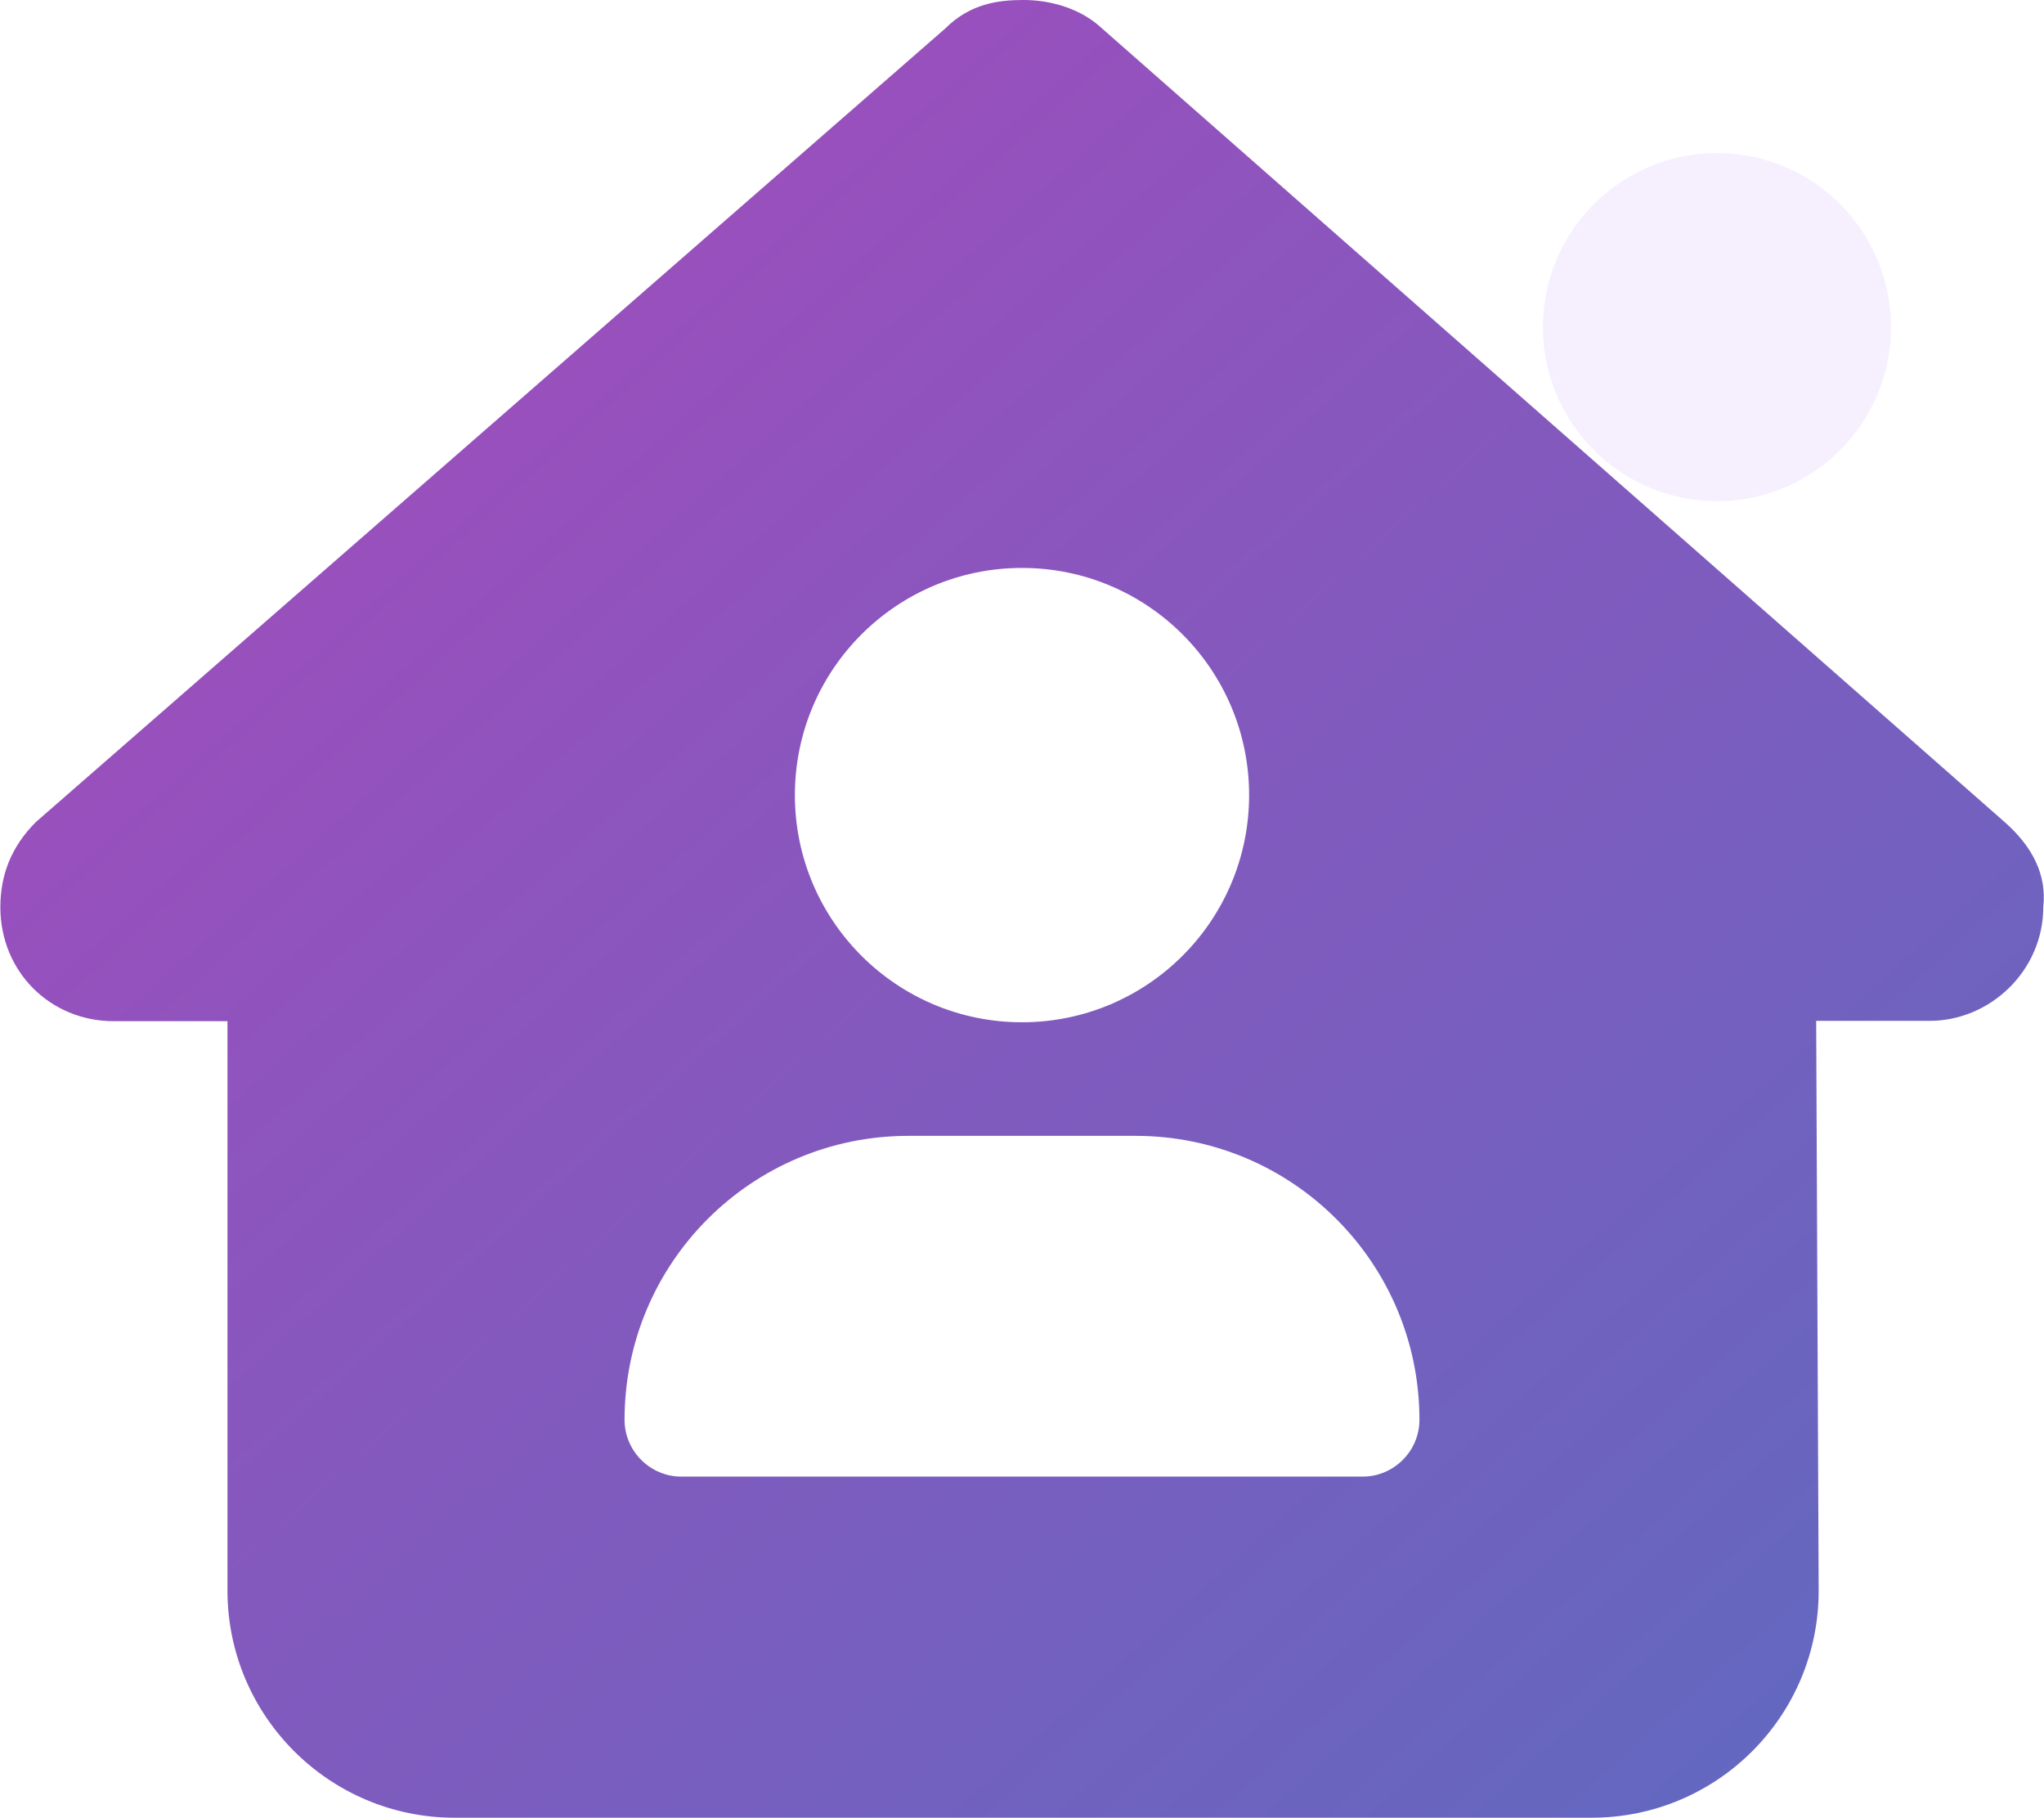
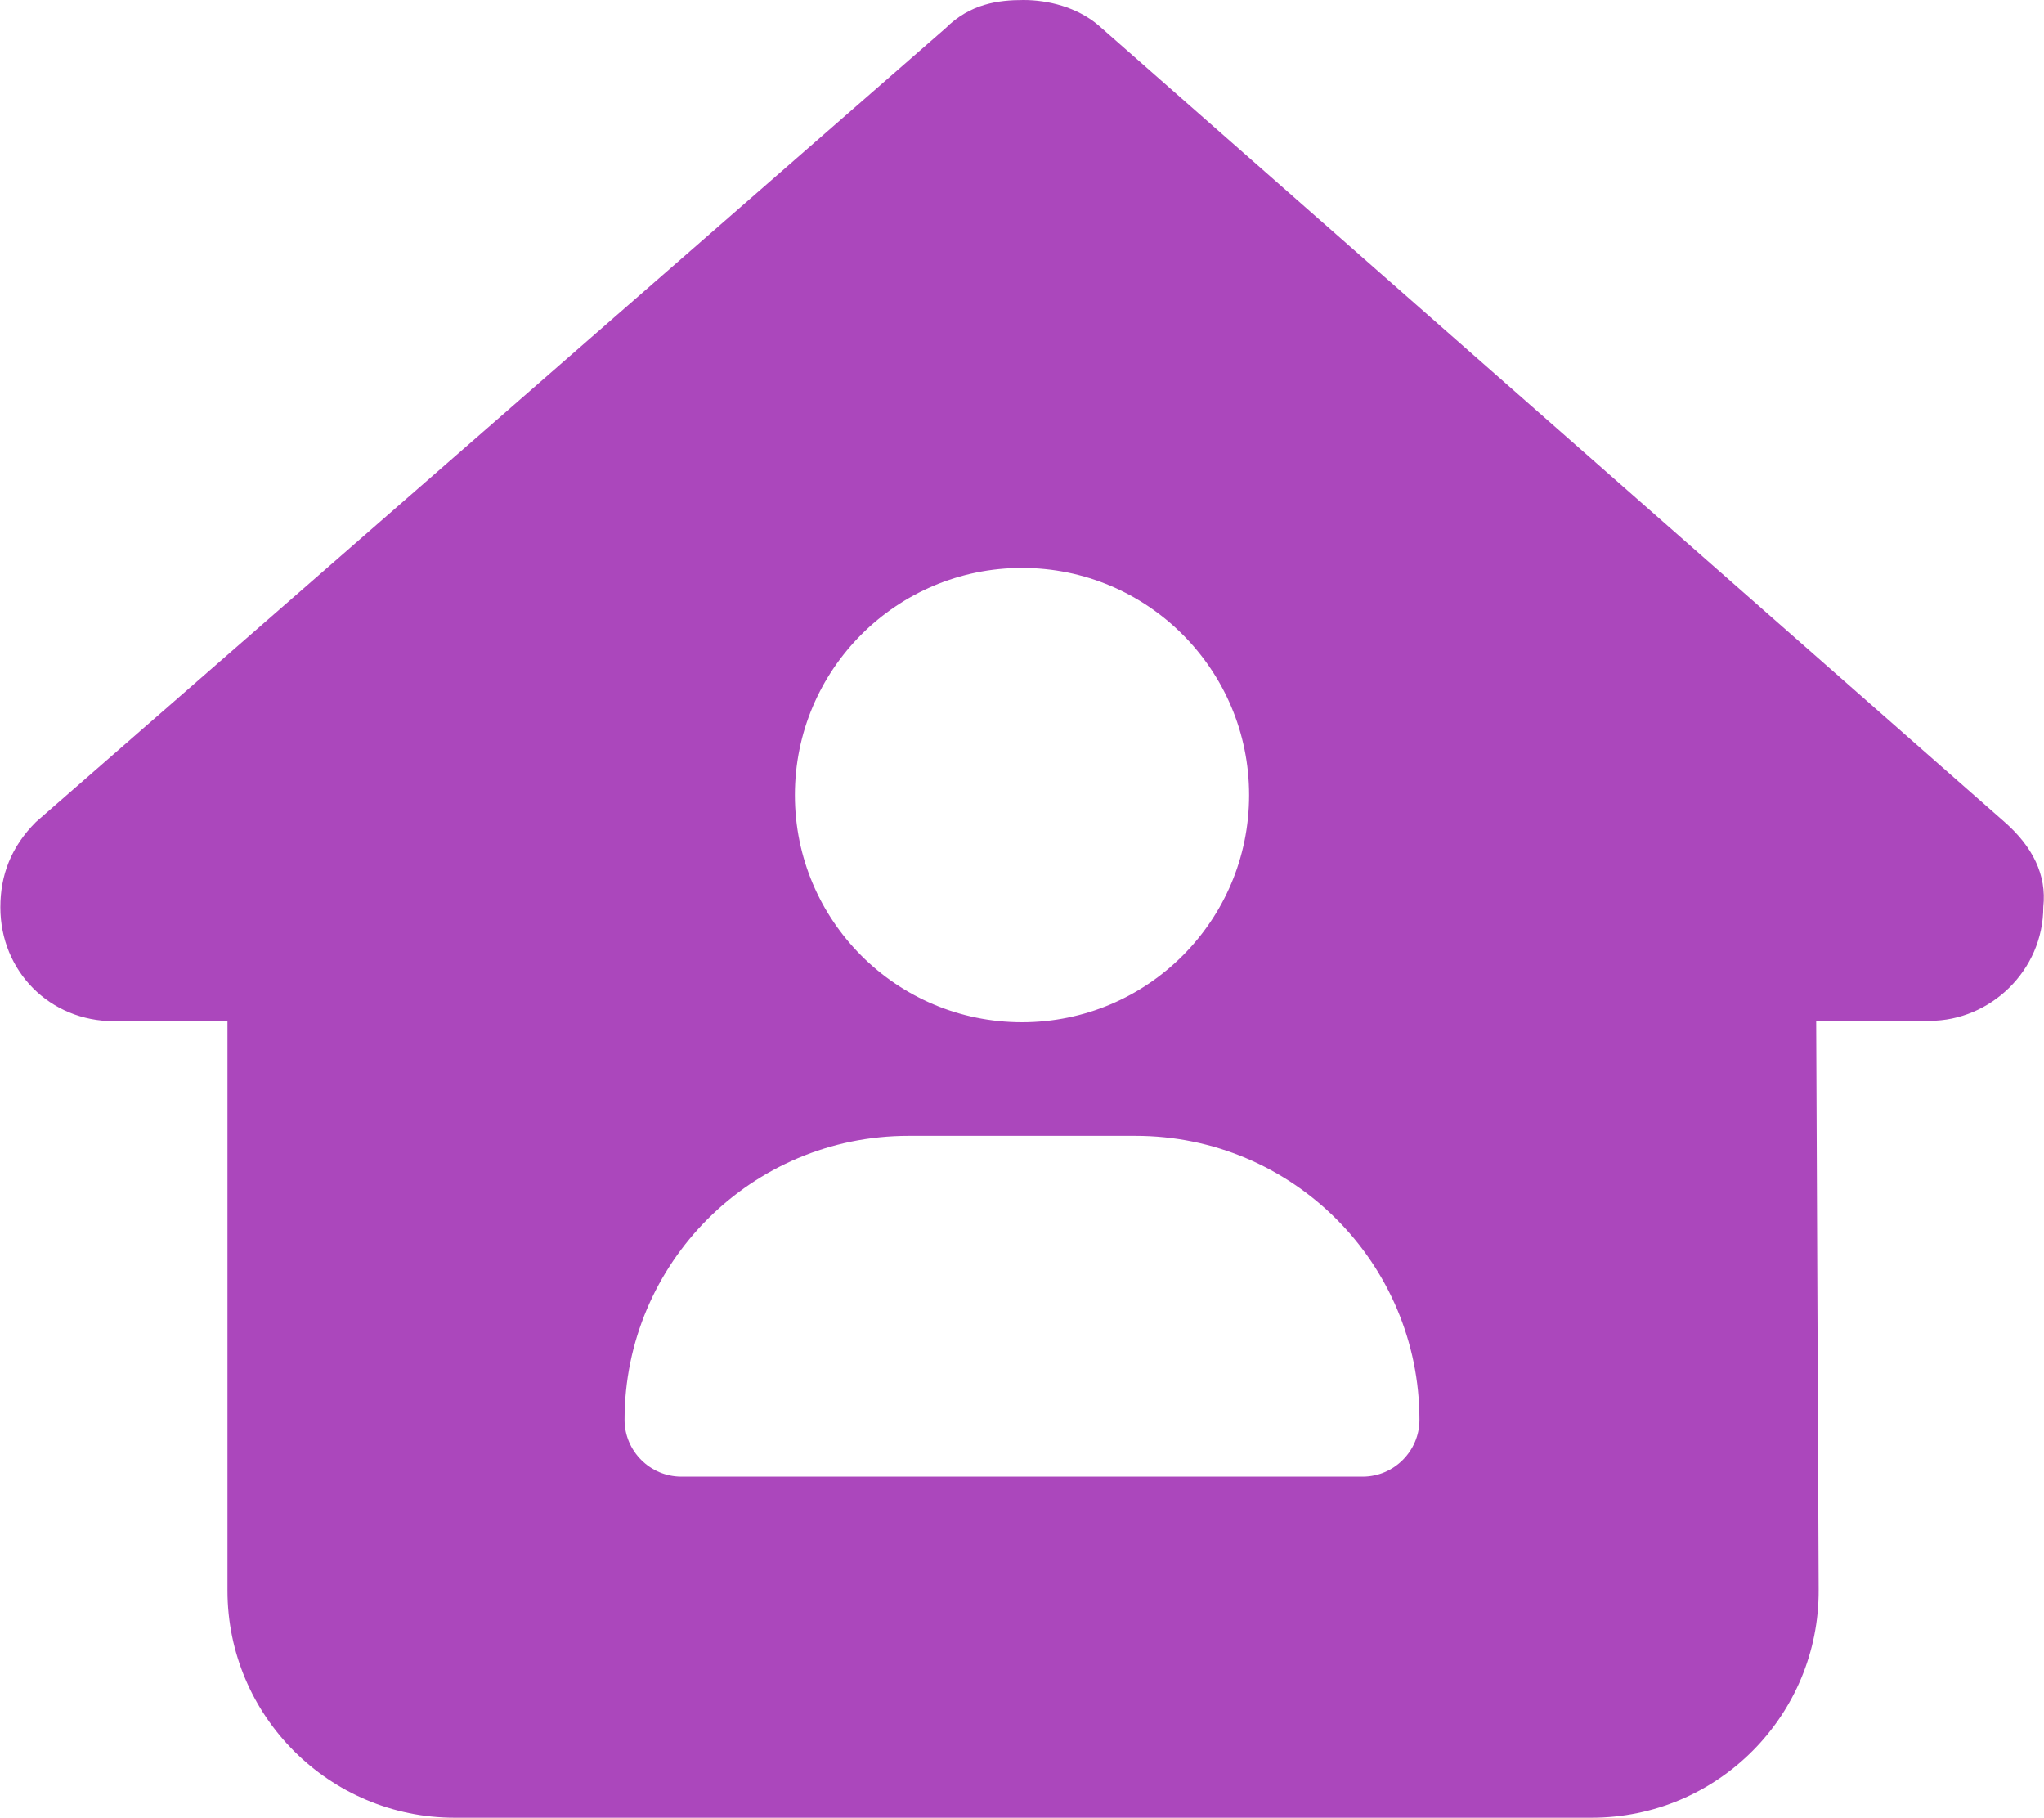
<svg xmlns="http://www.w3.org/2000/svg" viewBox="0 0 576 512" role="img">
-   <defs>
-     <linearGradient id="icon-gradient" x1="0" y1="0" x2="1" y2="1">
-       <stop stop-color="#AB47BC" />
-       <stop offset="1" stop-color="#5C6BC0" />
-     </linearGradient>
-   </defs>
-   <circle cx="84%" cy="18%" r="9%" fill="#F3EAFE" opacity=".72" />
-   <path fill="url(#icon-gradient)" d="M575.8 255.5c0 18-15 32.1-32 32.1l-32 0 .7 160.2c.2 35.5-28.5 64.3-64 64.3l-320.4 0c-35.3 0-64-28.7-64-64l0-160.4-32 0c-18 0-32-14-32-32.1c0-9 3-17 10-24L266.4 8c7-7 15-8 22-8s15 2 21 7L564.8 231.5c8 7 12 15 11 24zM352 224a64 64 0 1 0 -128 0 64 64 0 1 0 128 0zm-96 96c-44.2 0-80 35.8-80 80c0 8.8 7.2 16 16 16l192 0c8.8 0 16-7.2 16-16c0-44.2-35.8-80-80-80l-64 0z" />
+   <path fill="#AB47BC" d="M575.8 255.5c0 18-15 32.1-32 32.1l-32 0 .7 160.2c.2 35.5-28.5 64.3-64 64.3l-320.4 0c-35.3 0-64-28.7-64-64l0-160.4-32 0c-18 0-32-14-32-32.1c0-9 3-17 10-24L266.4 8c7-7 15-8 22-8s15 2 21 7L564.8 231.5c8 7 12 15 11 24zM352 224a64 64 0 1 0 -128 0 64 64 0 1 0 128 0zm-96 96c-44.2 0-80 35.8-80 80c0 8.8 7.2 16 16 16l192 0c8.8 0 16-7.2 16-16c0-44.2-35.8-80-80-80l-64 0z" />
</svg>
